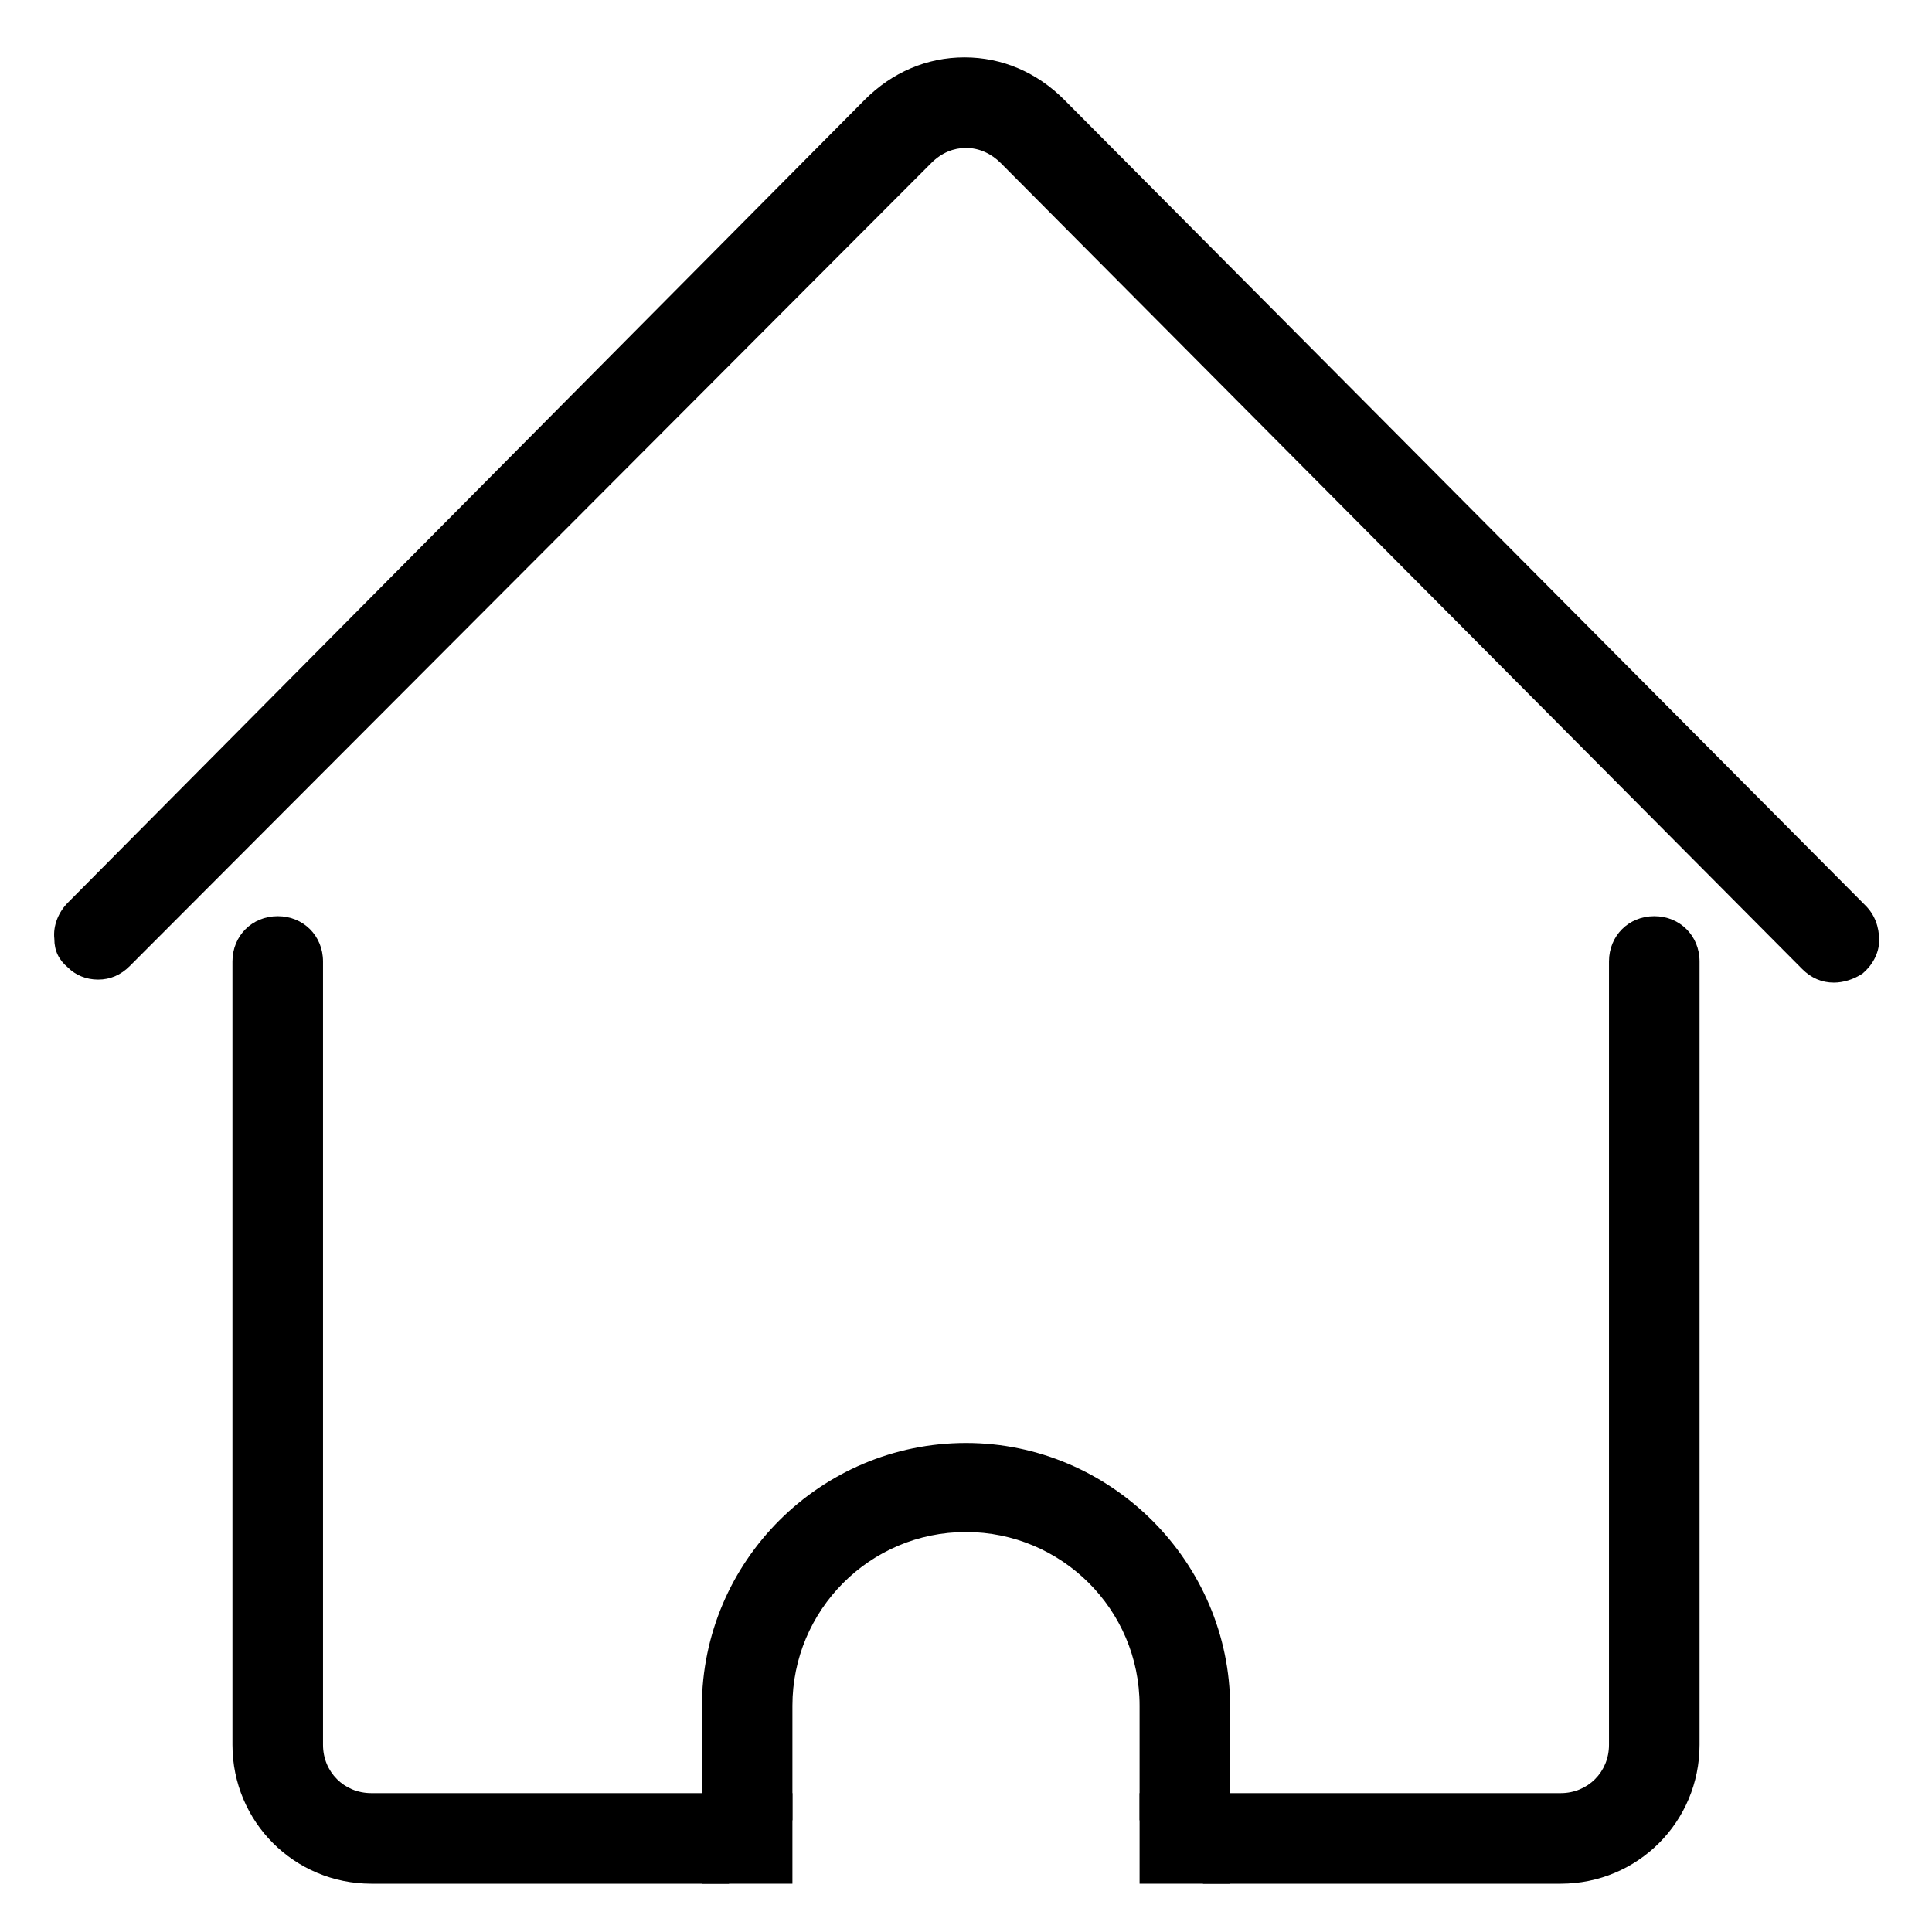
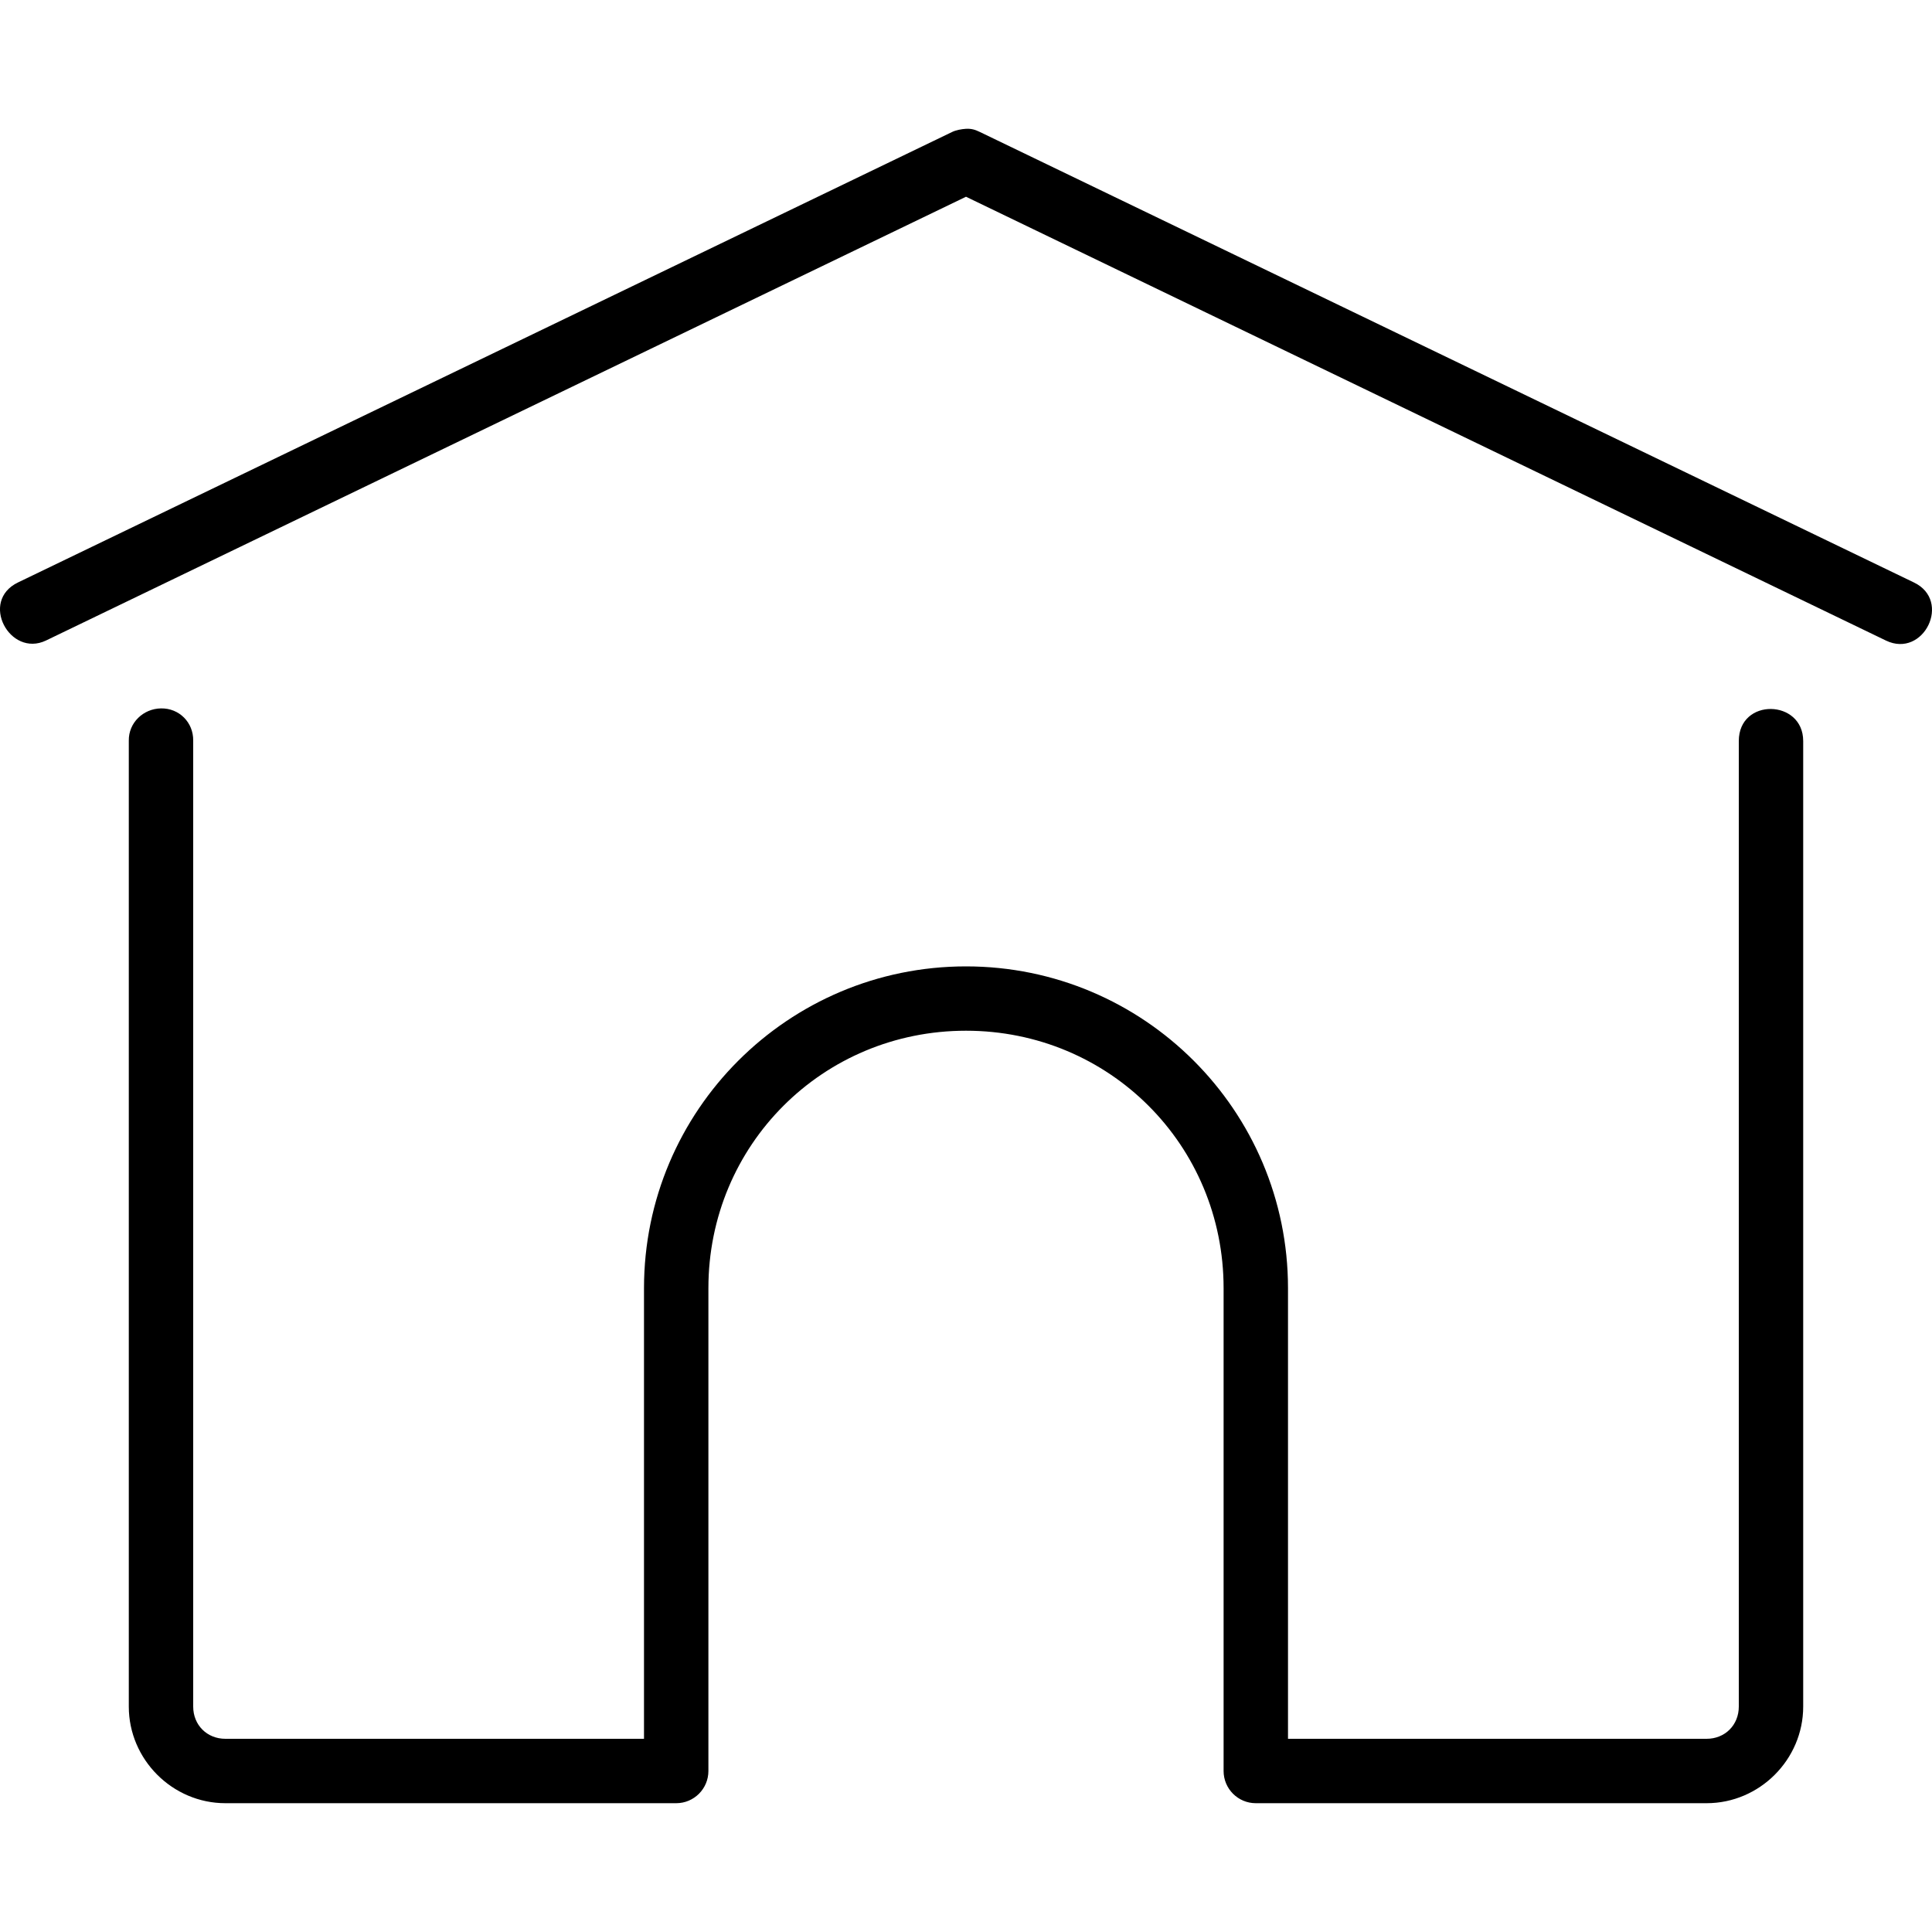
- <svg xmlns="http://www.w3.org/2000/svg" width="800px" height="800px" viewBox="0 0 1024 1024" fill="#000000" class="icon" version="1.1">
-   <path d="M972 520.8c-6.4 0-12-2.4-16.8-7.2L530.4 86.4c-4.8-4.8-11.2-8-18.4-8-6.4 0-12.8 2.4-18.4 8L68.8 512c-4.8 4.8-10.4 7.2-16.8 7.2s-12-2.4-16-6.4c-4.8-4-7.2-8.8-7.2-15.2-0.8-7.2 2.4-14.4 7.2-19.2L458.4 52.8c14.4-14.4 32.8-22.4 52.8-22.4s38.4 8 52.8 22.4L988.8 480c4.8 4.8 7.2 11.2 7.2 18.4 0 7.2-4 13.6-8.8 17.6-4.8 3.2-10.4 4.8-15.2 4.8z" fill="" />
-   <path d="M637.6 998.4v-33.6h-33.6V904c0-51.2-41.6-92-92-92-51.2 0-92 41.6-92 92v60.8h-33.6v33.6H196.8c-40.8 0-73.6-32.8-73.6-73.6V509.6c0-13.6 10.4-24 24-24s24 10.4 24 24v415.2c0 14.4 11.2 25.6 25.6 25.6h175.2v-45.6c0-77.6 63.2-140 140-140s140 63.2 140 140v45.6h175.2c14.4 0 25.6-11.2 25.6-25.6V509.6c0-13.6 10.4-24 24-24s24 10.4 24 24v415.2c0 40.8-32.8 73.6-73.6 73.6H637.6z" fill="" />
-   <path d="M604 998.4v-48h48v48h-48z m-232 0v-48h48v48h-48z" fill="" />
+ <svg xmlns="http://www.w3.org/2000/svg" height="30" viewBox="0 0 30 30" width="30">
+   <path d="M15 2c-.066.004-.157.02-.217.05L.28 9.044c-.603.29-.127 1.17.434.902L15 3.055l14.286 6.892c.583.28 1.026-.618.434-.902L15.217 2.05c-.076-.037-.133-.054-.217-.05zM2.5 11c-.276.004-.504.224-.5.5v15c0 .822.678 1.5 1.5 1.5h7c.276 0 .5-.224.5-.5v-7.497c0-2.223 1.775-3.998 4-3.998s4 1.775 4 3.998V27.5c0 .276.224.5.5.5h7c.822 0 1.5-.678 1.5-1.5V11.507c0-.652-1-.676-1 0V26.5c0 .286-.214.5-.5.5H20v-6.997c0-2.76-2.24-4.997-5-4.997s-5 2.237-5 4.997V27H3.5c-.286 0-.5-.214-.5-.5v-15c.004-.282-.218-.505-.5-.5z" />
</svg>
